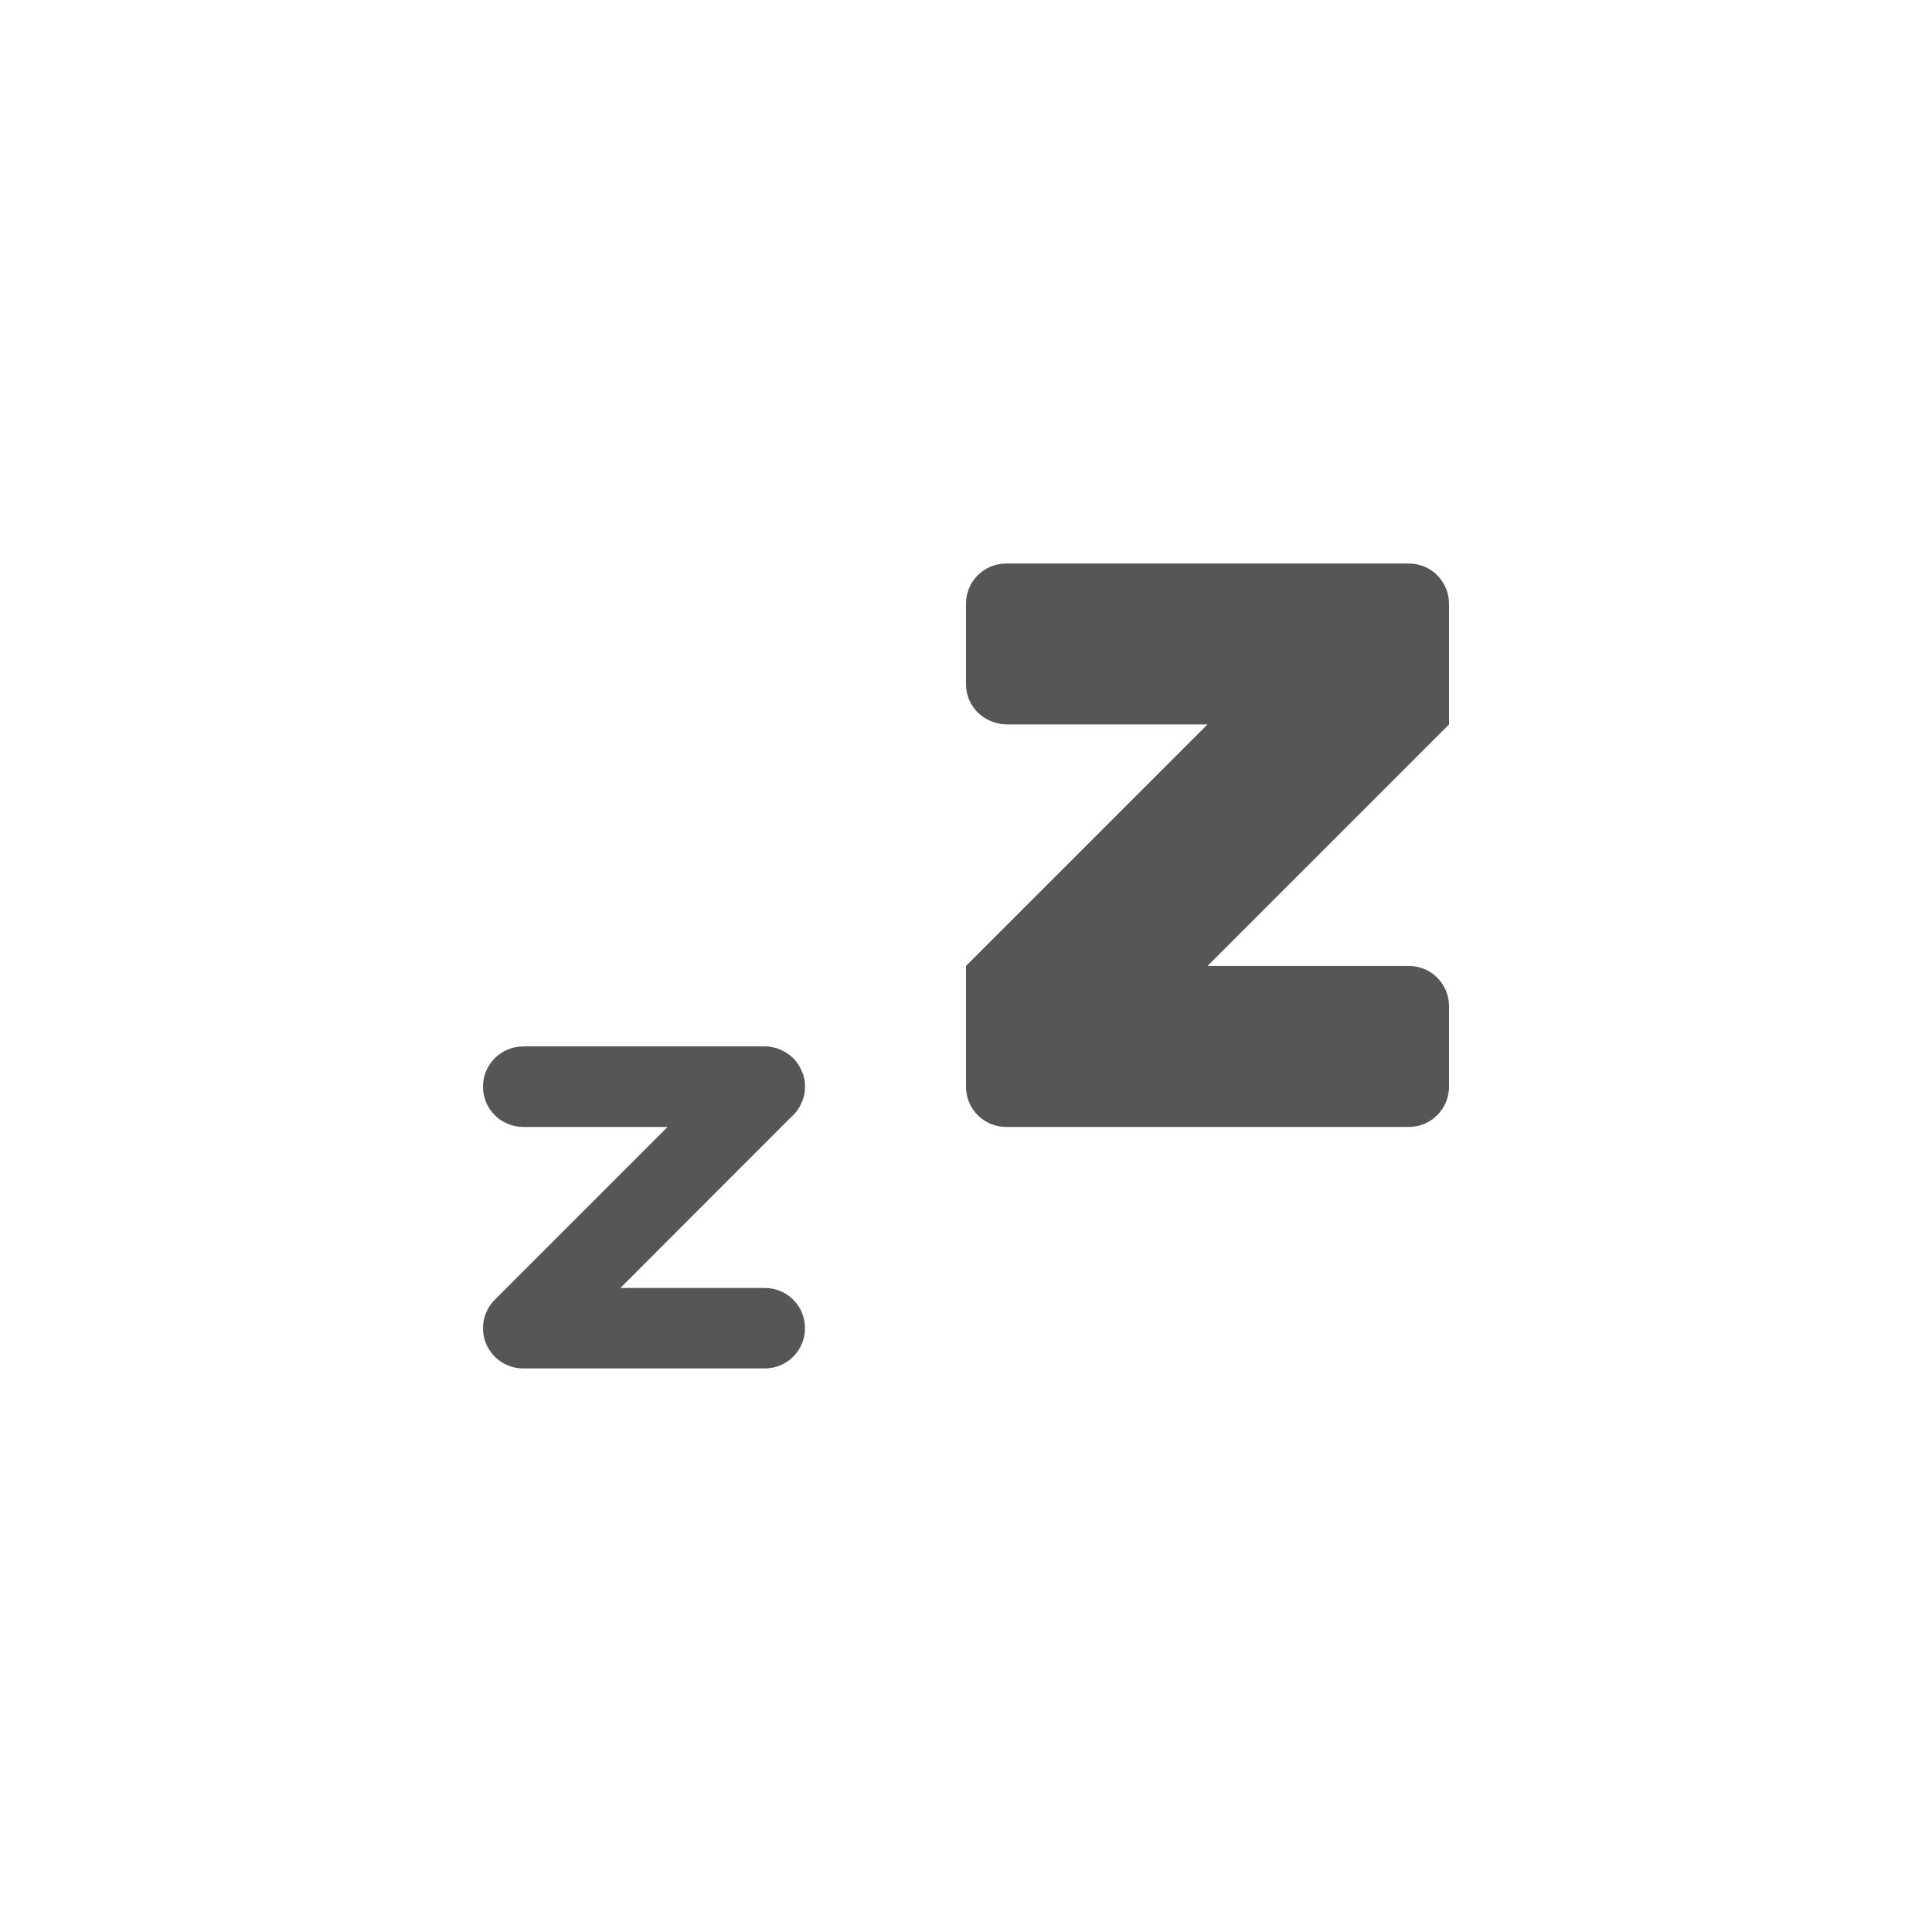
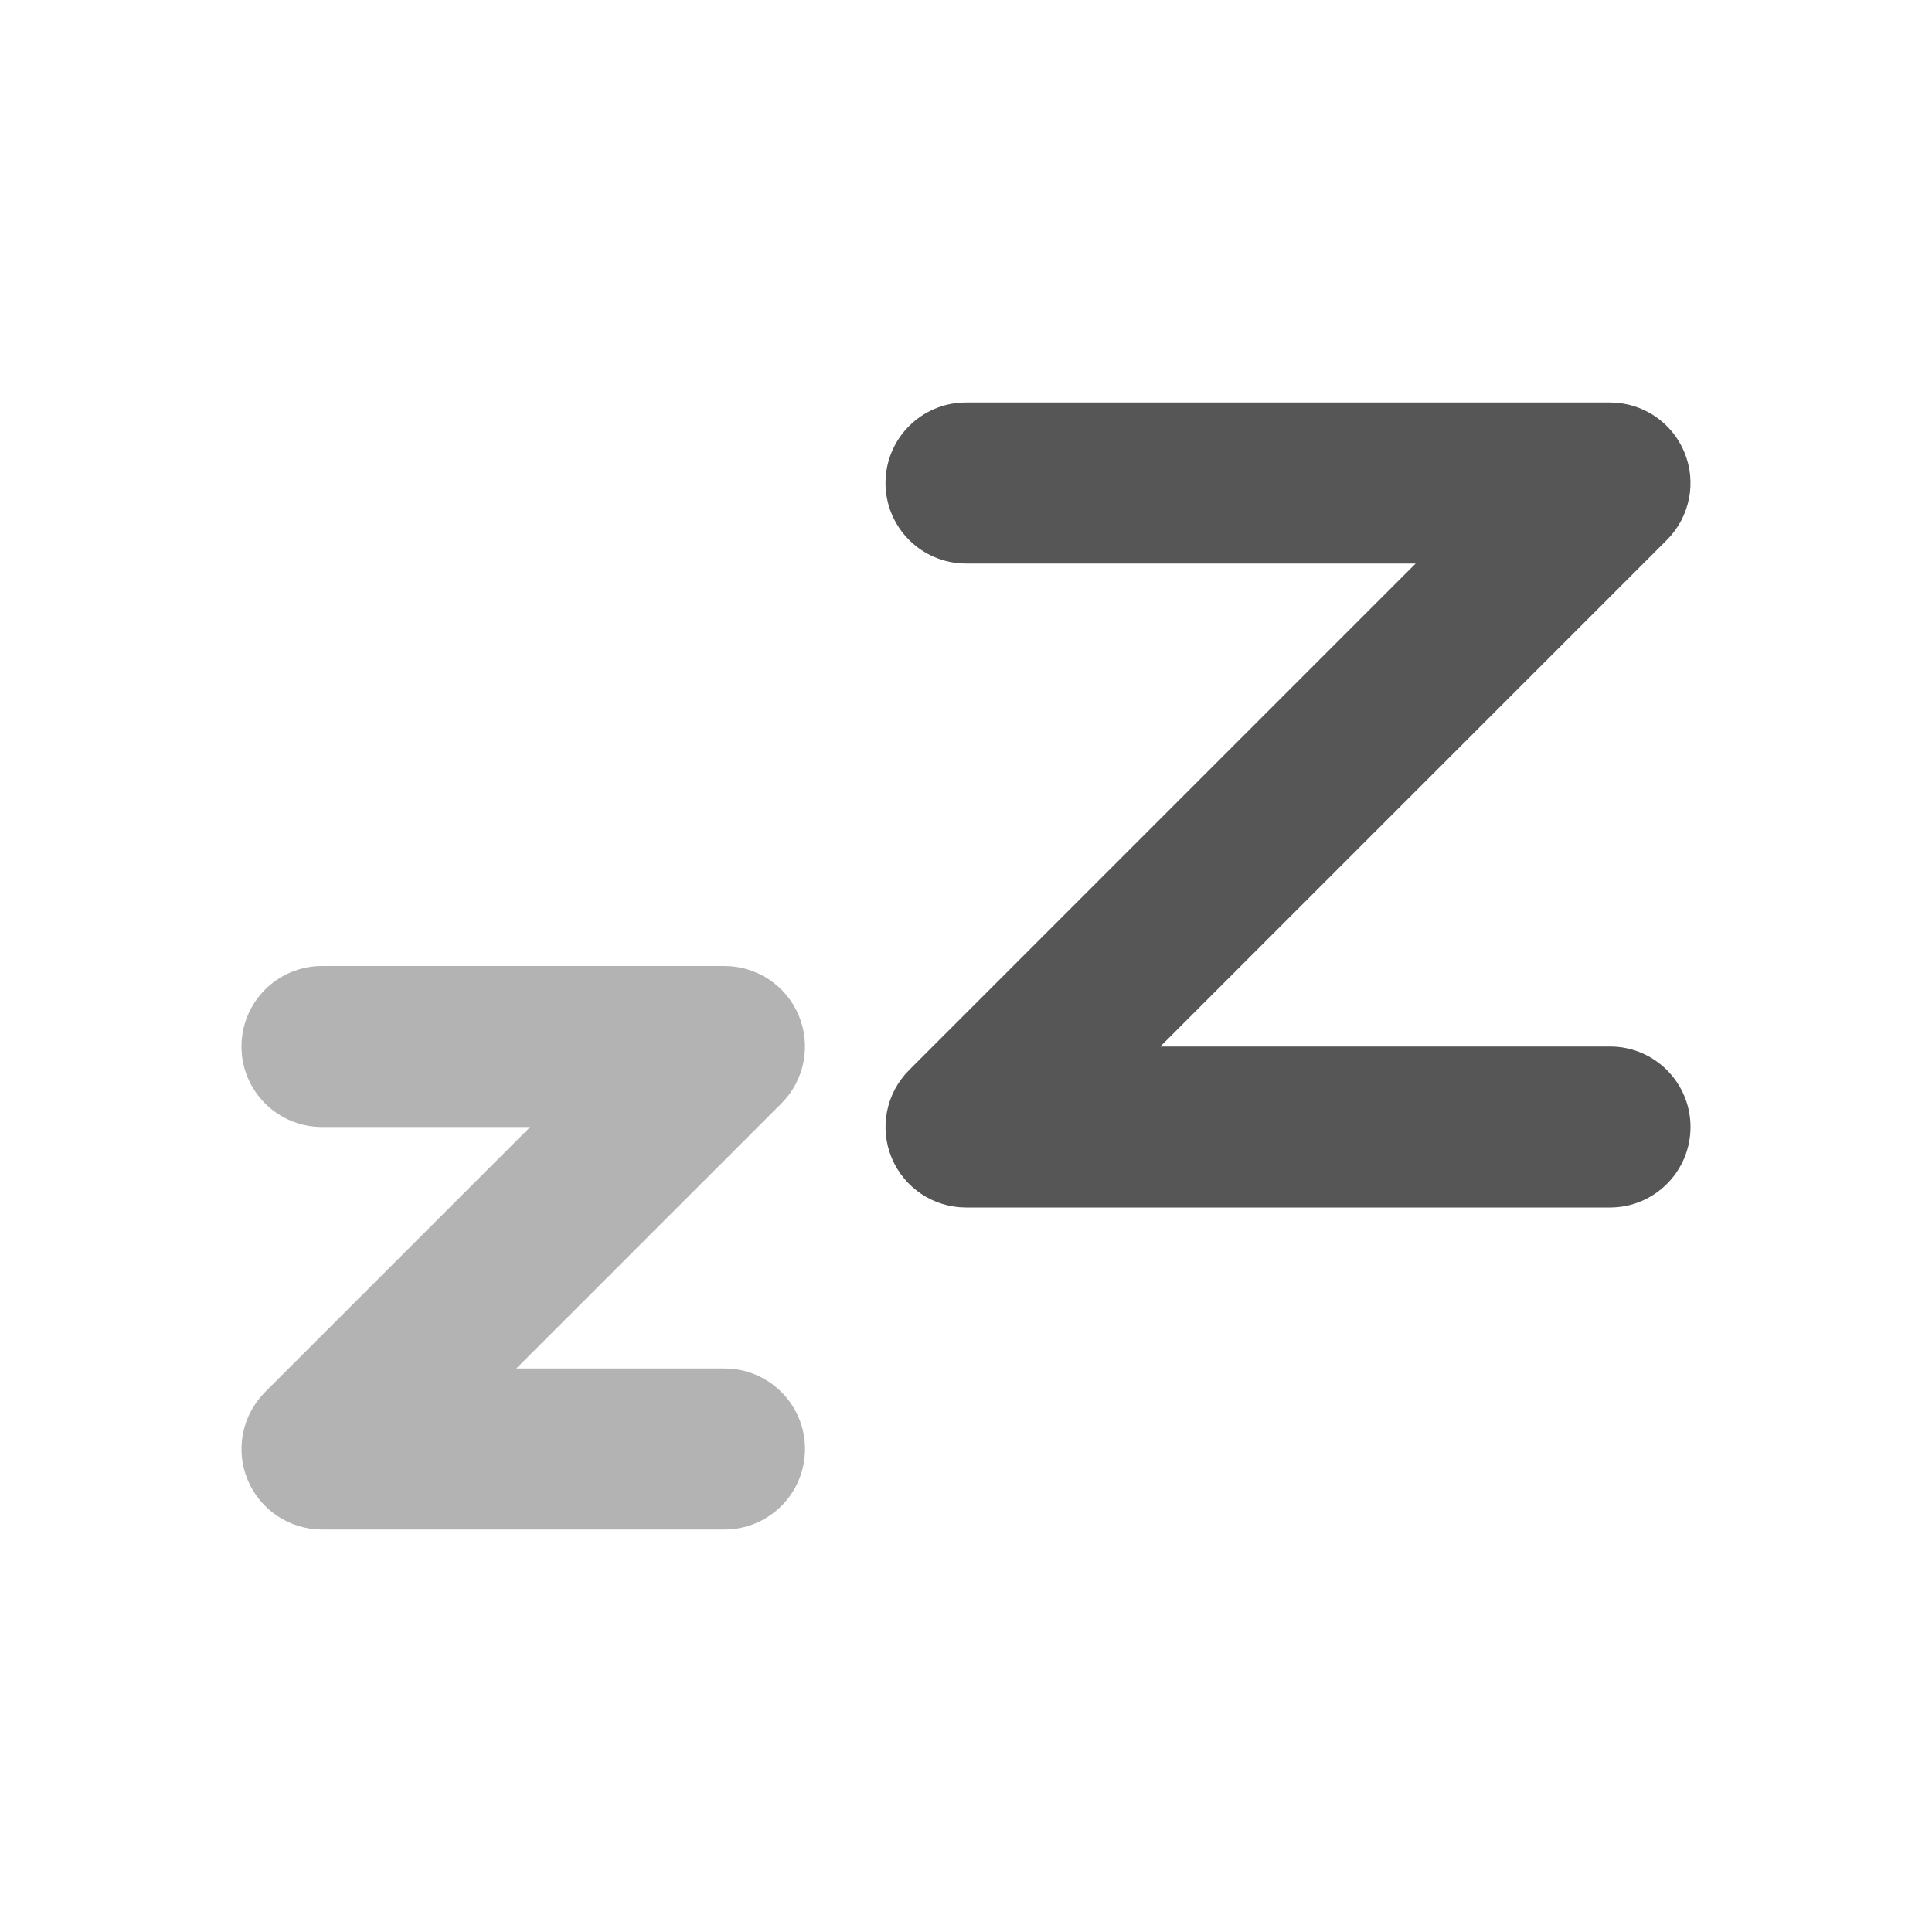
<svg xmlns="http://www.w3.org/2000/svg" width="24" height="24" version="1.1">
  <defs>
    <style id="current-color-scheme" type="text/css">.ColorScheme-Text { color:#565656; } .ColorScheme-Highlight { color:#4285f4; }</style>
  </defs>
-   <g transform="translate(4 4.0003)" class="ColorScheme-Text" fill="currentColor">
-     <path class="ColorScheme-Text" d="m2.5 8.999c-0.277 0-0.5 0.223-0.5 0.5s0.223 0.5 0.5 0.5h1.793l-2.137 2.137c-0.096 0.091-0.156 0.22-0.156 0.363 0 0.277 0.223 0.5 0.5 0.5h3c0.277 0 0.5-0.223 0.5-0.5s-0.223-0.5-0.5-0.5h-1.793l2.111-2.113c0.012-0.01 0.024-0.022 0.035-0.033 0.012-0.012 0.023-0.023 0.033-0.035 5.803e-4 -7.039e-4 0.001-0.001 0.002-0.002 0.01-0.012 0.017-0.025 0.025-0.037 9.997e-4 -0.001 0.003-0.002 0.004-0.004 0.008-0.012 0.015-0.025 0.021-0.037 0.001-0.002 0.003-0.004 0.004-0.006 0.003-0.005 0.003-0.011 0.006-0.016 0.005-0.01 0.01-0.019 0.014-0.029 0.005-0.013 0.011-0.026 0.016-0.039 6.188e-4 -2e-3 0.001-0.004 0.002-0.006 0.004-0.013 0.007-0.027 0.01-0.041 3.933e-4 -0.002 0.002-0.004 0.002-0.006 0.003-0.015 0.004-0.03 0.006-0.045 6.53e-5 -6.47e-4 -6.29e-5 -0.001 0-0.002 0.003-0.032 0.003-0.067 0-0.1-0.002-0.015-0.003-0.03-0.006-0.045-3.901e-4 -0.002-0.002-0.004-0.002-0.006-0.003-0.014-0.006-0.027-0.01-0.041-5.871e-4 -0.002-0.001-0.004-0.002-0.006-0.004-0.013-0.011-0.026-0.016-0.039-0.004-0.01-0.009-0.02-0.014-0.029-0.002-0.005-0.003-0.011-0.006-0.016-0.001-0.002-0.003-0.004-0.004-0.006-0.007-0.013-0.014-0.025-0.021-0.037-9.926e-4 -0.002-0.003-0.002-0.004-0.004-0.008-0.013-0.016-0.025-0.025-0.037-5.786e-4 -7.085e-4 -0.001-0.001-0.002-0.002-0.046-0.055-0.104-0.099-0.17-0.131-0.01-0.005-0.019-0.01-0.029-0.014-0.029-0.012-0.06-0.021-0.092-0.027-0.015-0.003-0.03-0.006-0.045-0.008-6.47e-4 -6.53e-5 -0.001 6.29e-5 -0.002 0-0.016-0.002-0.033-0.002-0.049-0.002h-3z" />
-     <path class="ColorScheme-Text" d="m8.5 3c-0.276-8.262e-4 -0.501 0.223-0.5 0.499v1c0 0.278 0.223 0.492 0.5 0.5h2.5l-3 3v1.5c0 0.278 0.223 0.5 0.5 0.5h5c0.278 0 0.5-0.224 0.5-0.5v-1c8.28e-4 -0.277-0.224-0.501-0.5-0.5h-2.5l3-3v-1.5c4.14e-4 -0.276-0.224-0.5-0.5-0.499z" />
-   </g>
+   <path class="ColorScheme-Text" d="m12 5a1 1 0 0 0-1 1 1 1 0 0 0 1 1h5.586l-6.293 6.293a1 1 0 0 0 0.707 1.707h8a1 1 0 0 0 1-1 1 1 0 0 0-1-1h-5.586l6.293-6.293a1 1 0 0 0-0.707-1.707z" fill="currentColor" />
+   <path class="ColorScheme-Text" d="m4 12a1 1 0 0 0-1 1 1 1 0 0 0 1 1h2.586l-3.293 3.293a1 1 0 0 0 0.707 1.707h5a1 1 0 0 0 1-1 1 1 0 0 0-1-1h-2.586l3.293-3.293a1 1 0 0 0-0.707-1.707z" fill="currentColor" opacity=".45" />
</svg>
